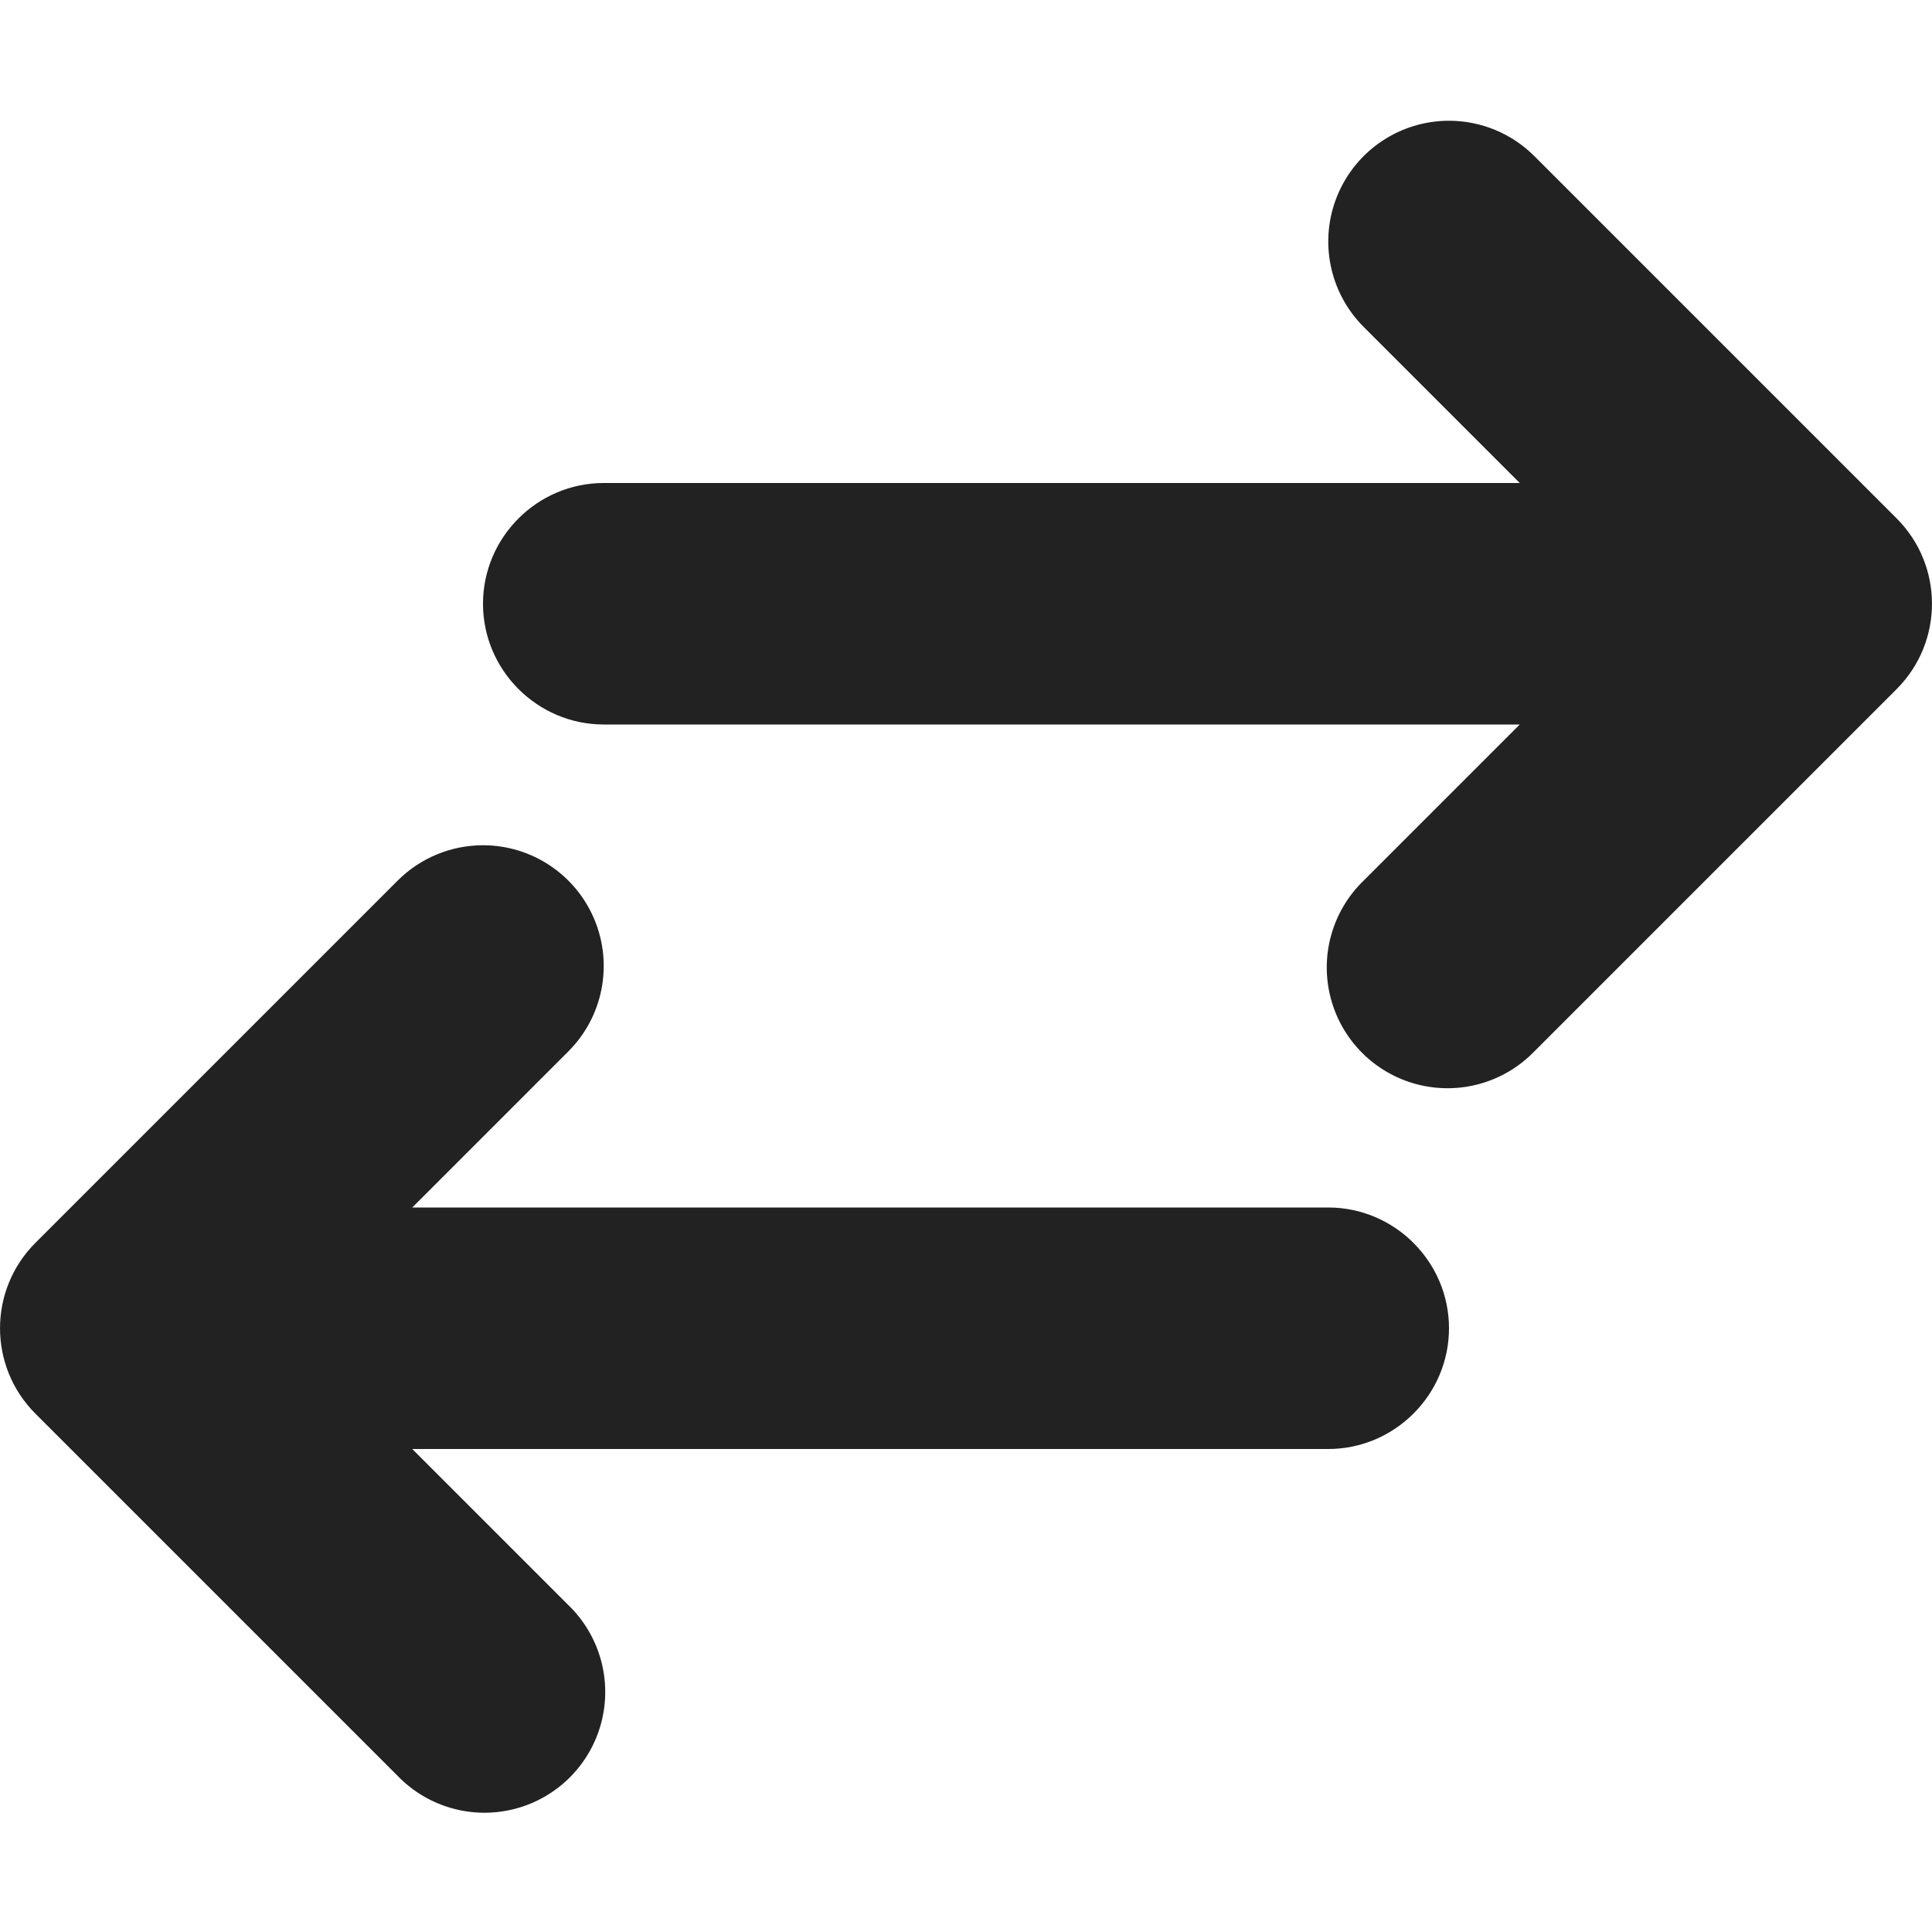
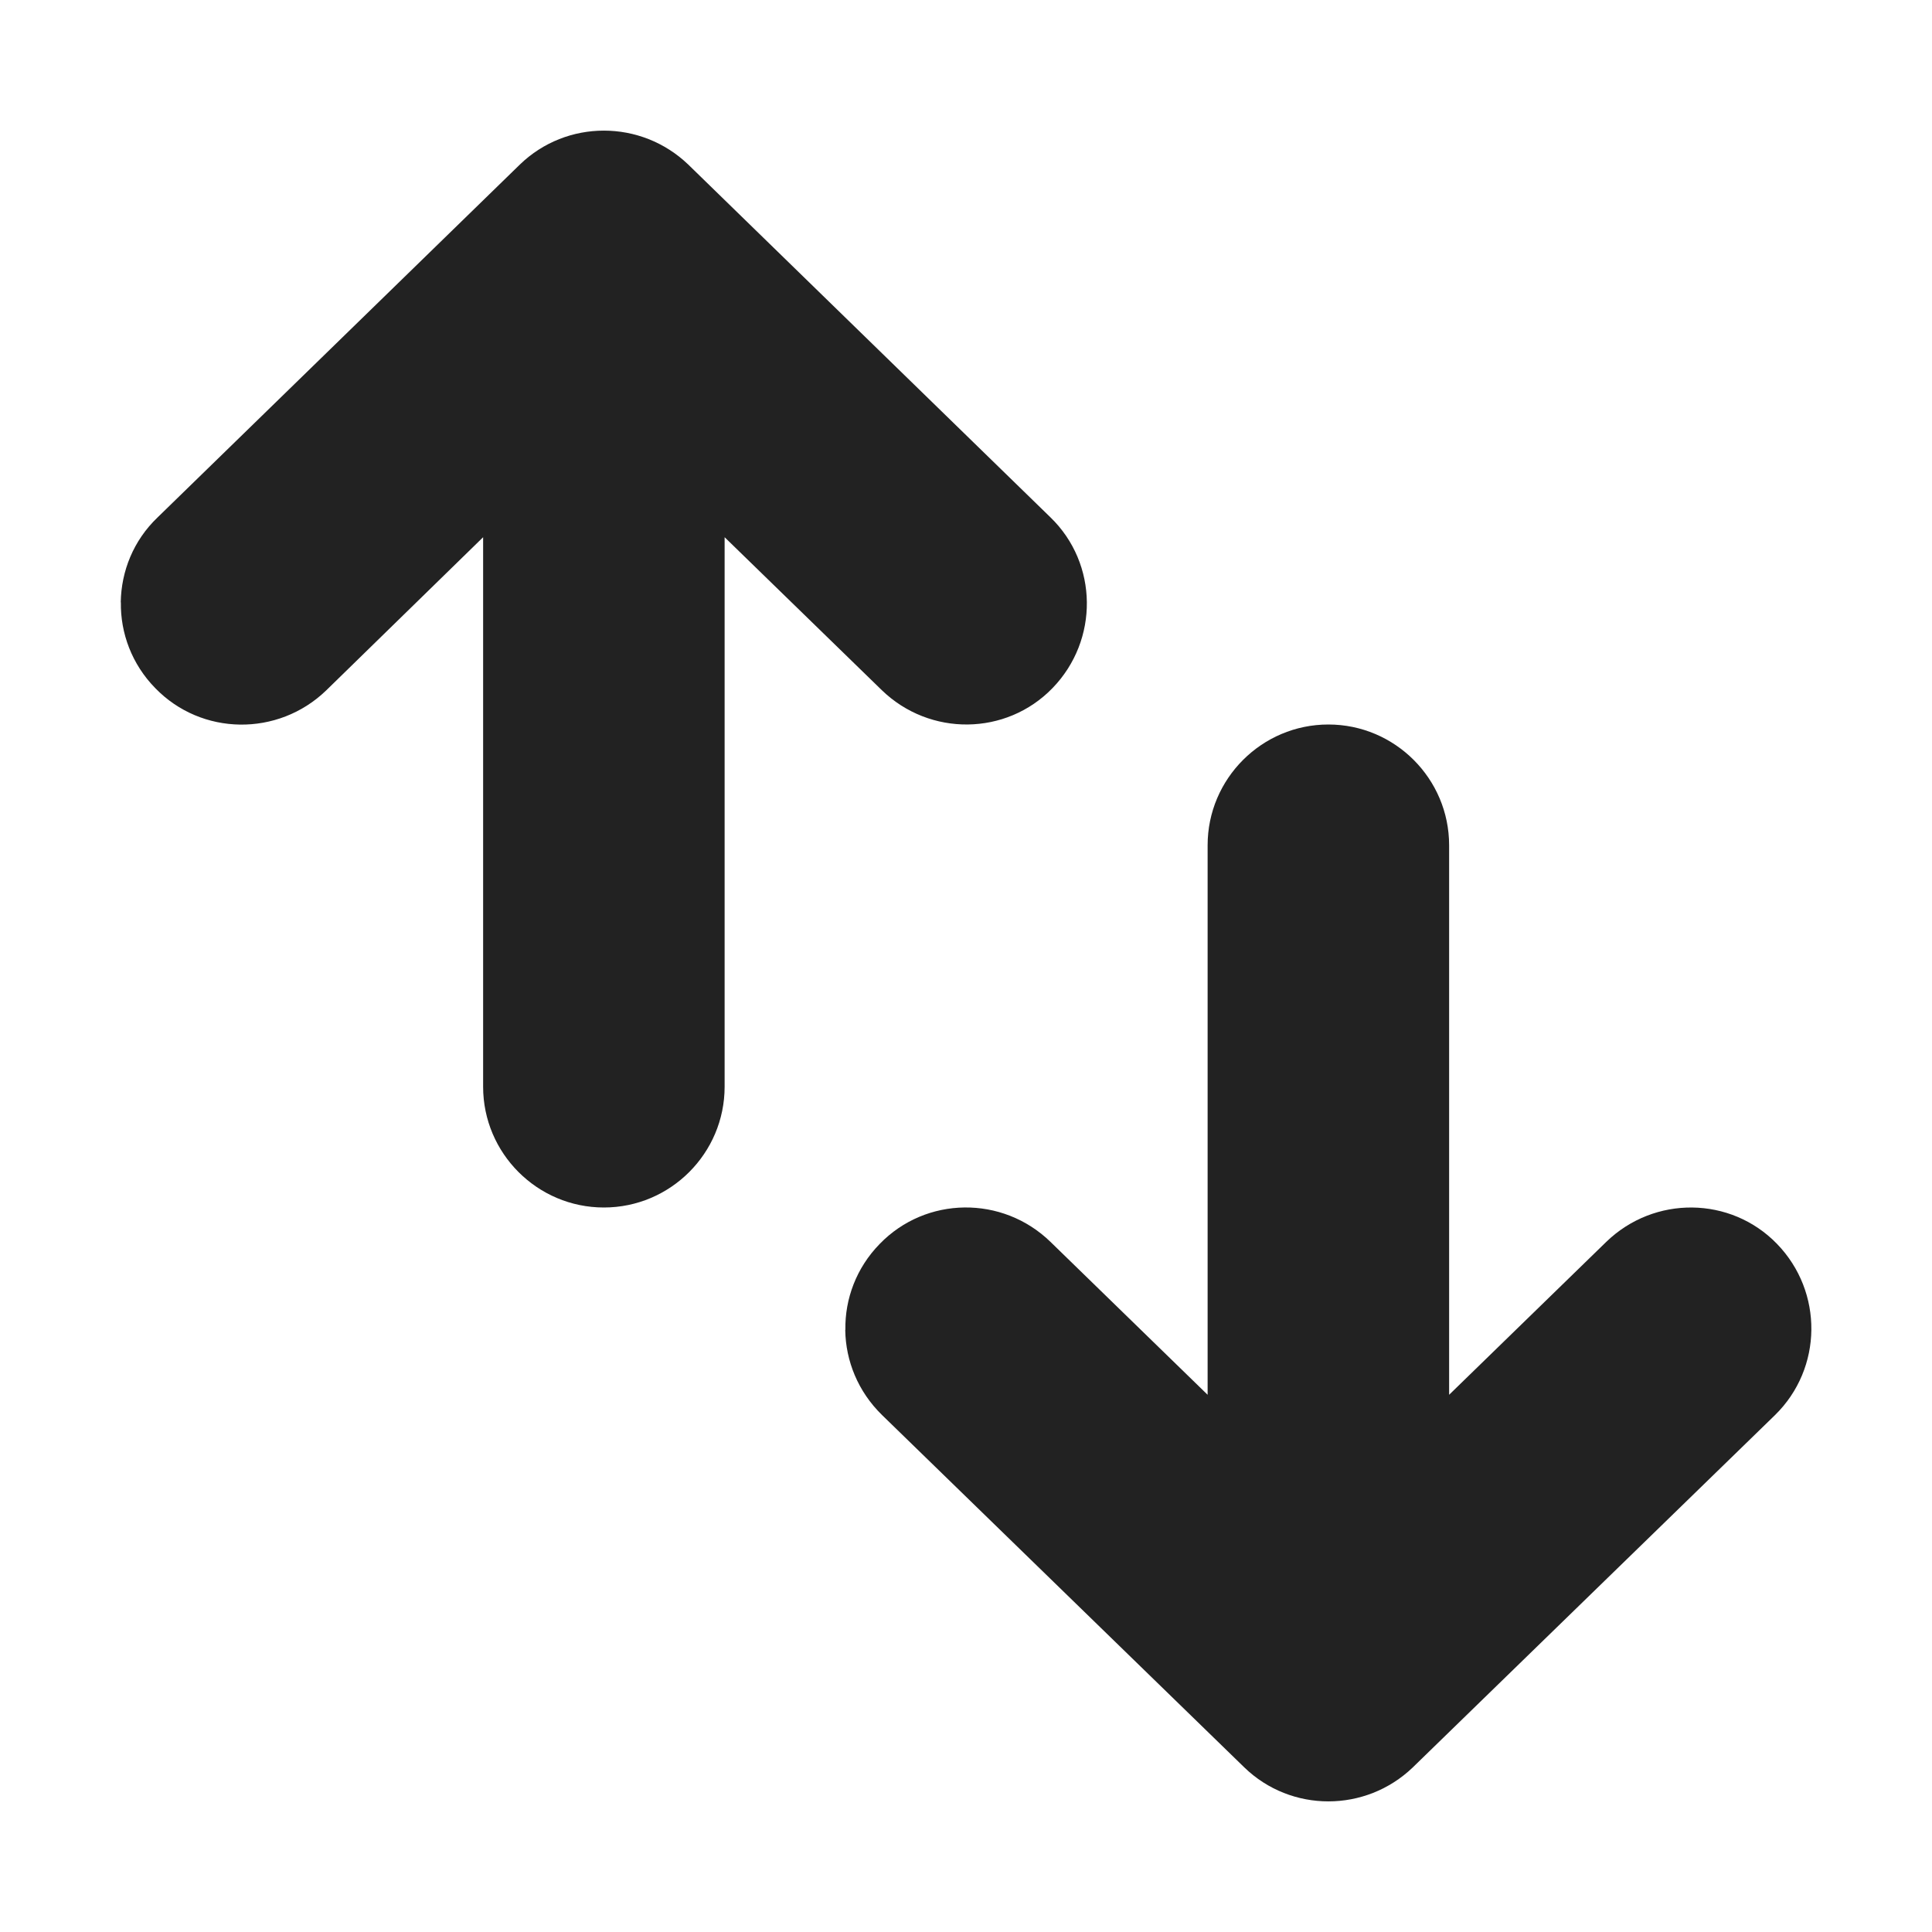
- <svg xmlns="http://www.w3.org/2000/svg" width="16" height="16">
-   <path fill="#222" d="M12 1a1 1 0 0 0-.707 1.707L12.586 4H5c-.55 0-1 .45-1 1s.45 1 1 1h7.586l-1.293 1.293a1 1 0 1 0 1.414 1.414l3-3a1 1 0 0 0 0-1.414l-3-3A1 1 0 0 0 12 1M4 7a1 1 0 0 0-.707.293l-3 3a1 1 0 0 0 0 1.414l3 3a1 1 0 1 0 1.414-1.414L3.414 12H11c.55 0 1-.45 1-1s-.45-1-1-1H3.414l1.293-1.293A1 1 0 0 0 4 7m0 0" />
+ <svg xmlns="http://www.w3.org/2000/svg" height="16px" viewBox="0 0 16 16" width="16px">
+   <g fill="#222222" fill-rule="evenodd">
+     <path d="m 1 4.988 c 0.004 -0.258 0.105 -0.512 0.305 -0.703 l 3 -2.922 c 0.387 -0.375 1.004 -0.375 1.395 0 l 3 2.922 c 0.395 0.383 0.402 1.016 0.016 1.414 c -0.383 0.395 -1.016 0.402 -1.414 0.016 l -1.301 -1.266 v 4.551 c 0 0.551 -0.449 1 -1 1 s -1 -0.449 -1 -1 v -4.551 l -1.301 1.27 c -0.398 0.383 -1.031 0.375 -1.414 -0.02 c -0.195 -0.199 -0.289 -0.457 -0.285 -0.711 z m 0 0" />
+     <path d="m 7 11.016 c 0.004 0.254 0.105 0.508 0.305 0.703 l 3 2.918 c 0.387 0.375 1.004 0.375 1.395 0 l 3 -2.918 c 0.395 -0.387 0.402 -1.02 0.016 -1.418 c -0.383 -0.395 -1.016 -0.402 -1.414 -0.016 l -1.301 1.266 v -4.551 c 0 -0.551 -0.449 -1 -1 -1 s -1 0.449 -1 1 v 4.551 l -1.301 -1.266 c -0.398 -0.387 -1.031 -0.379 -1.414 0.016 c -0.195 0.199 -0.289 0.457 -0.285 0.711 z m 0 0" />
+   </g>
</svg>
